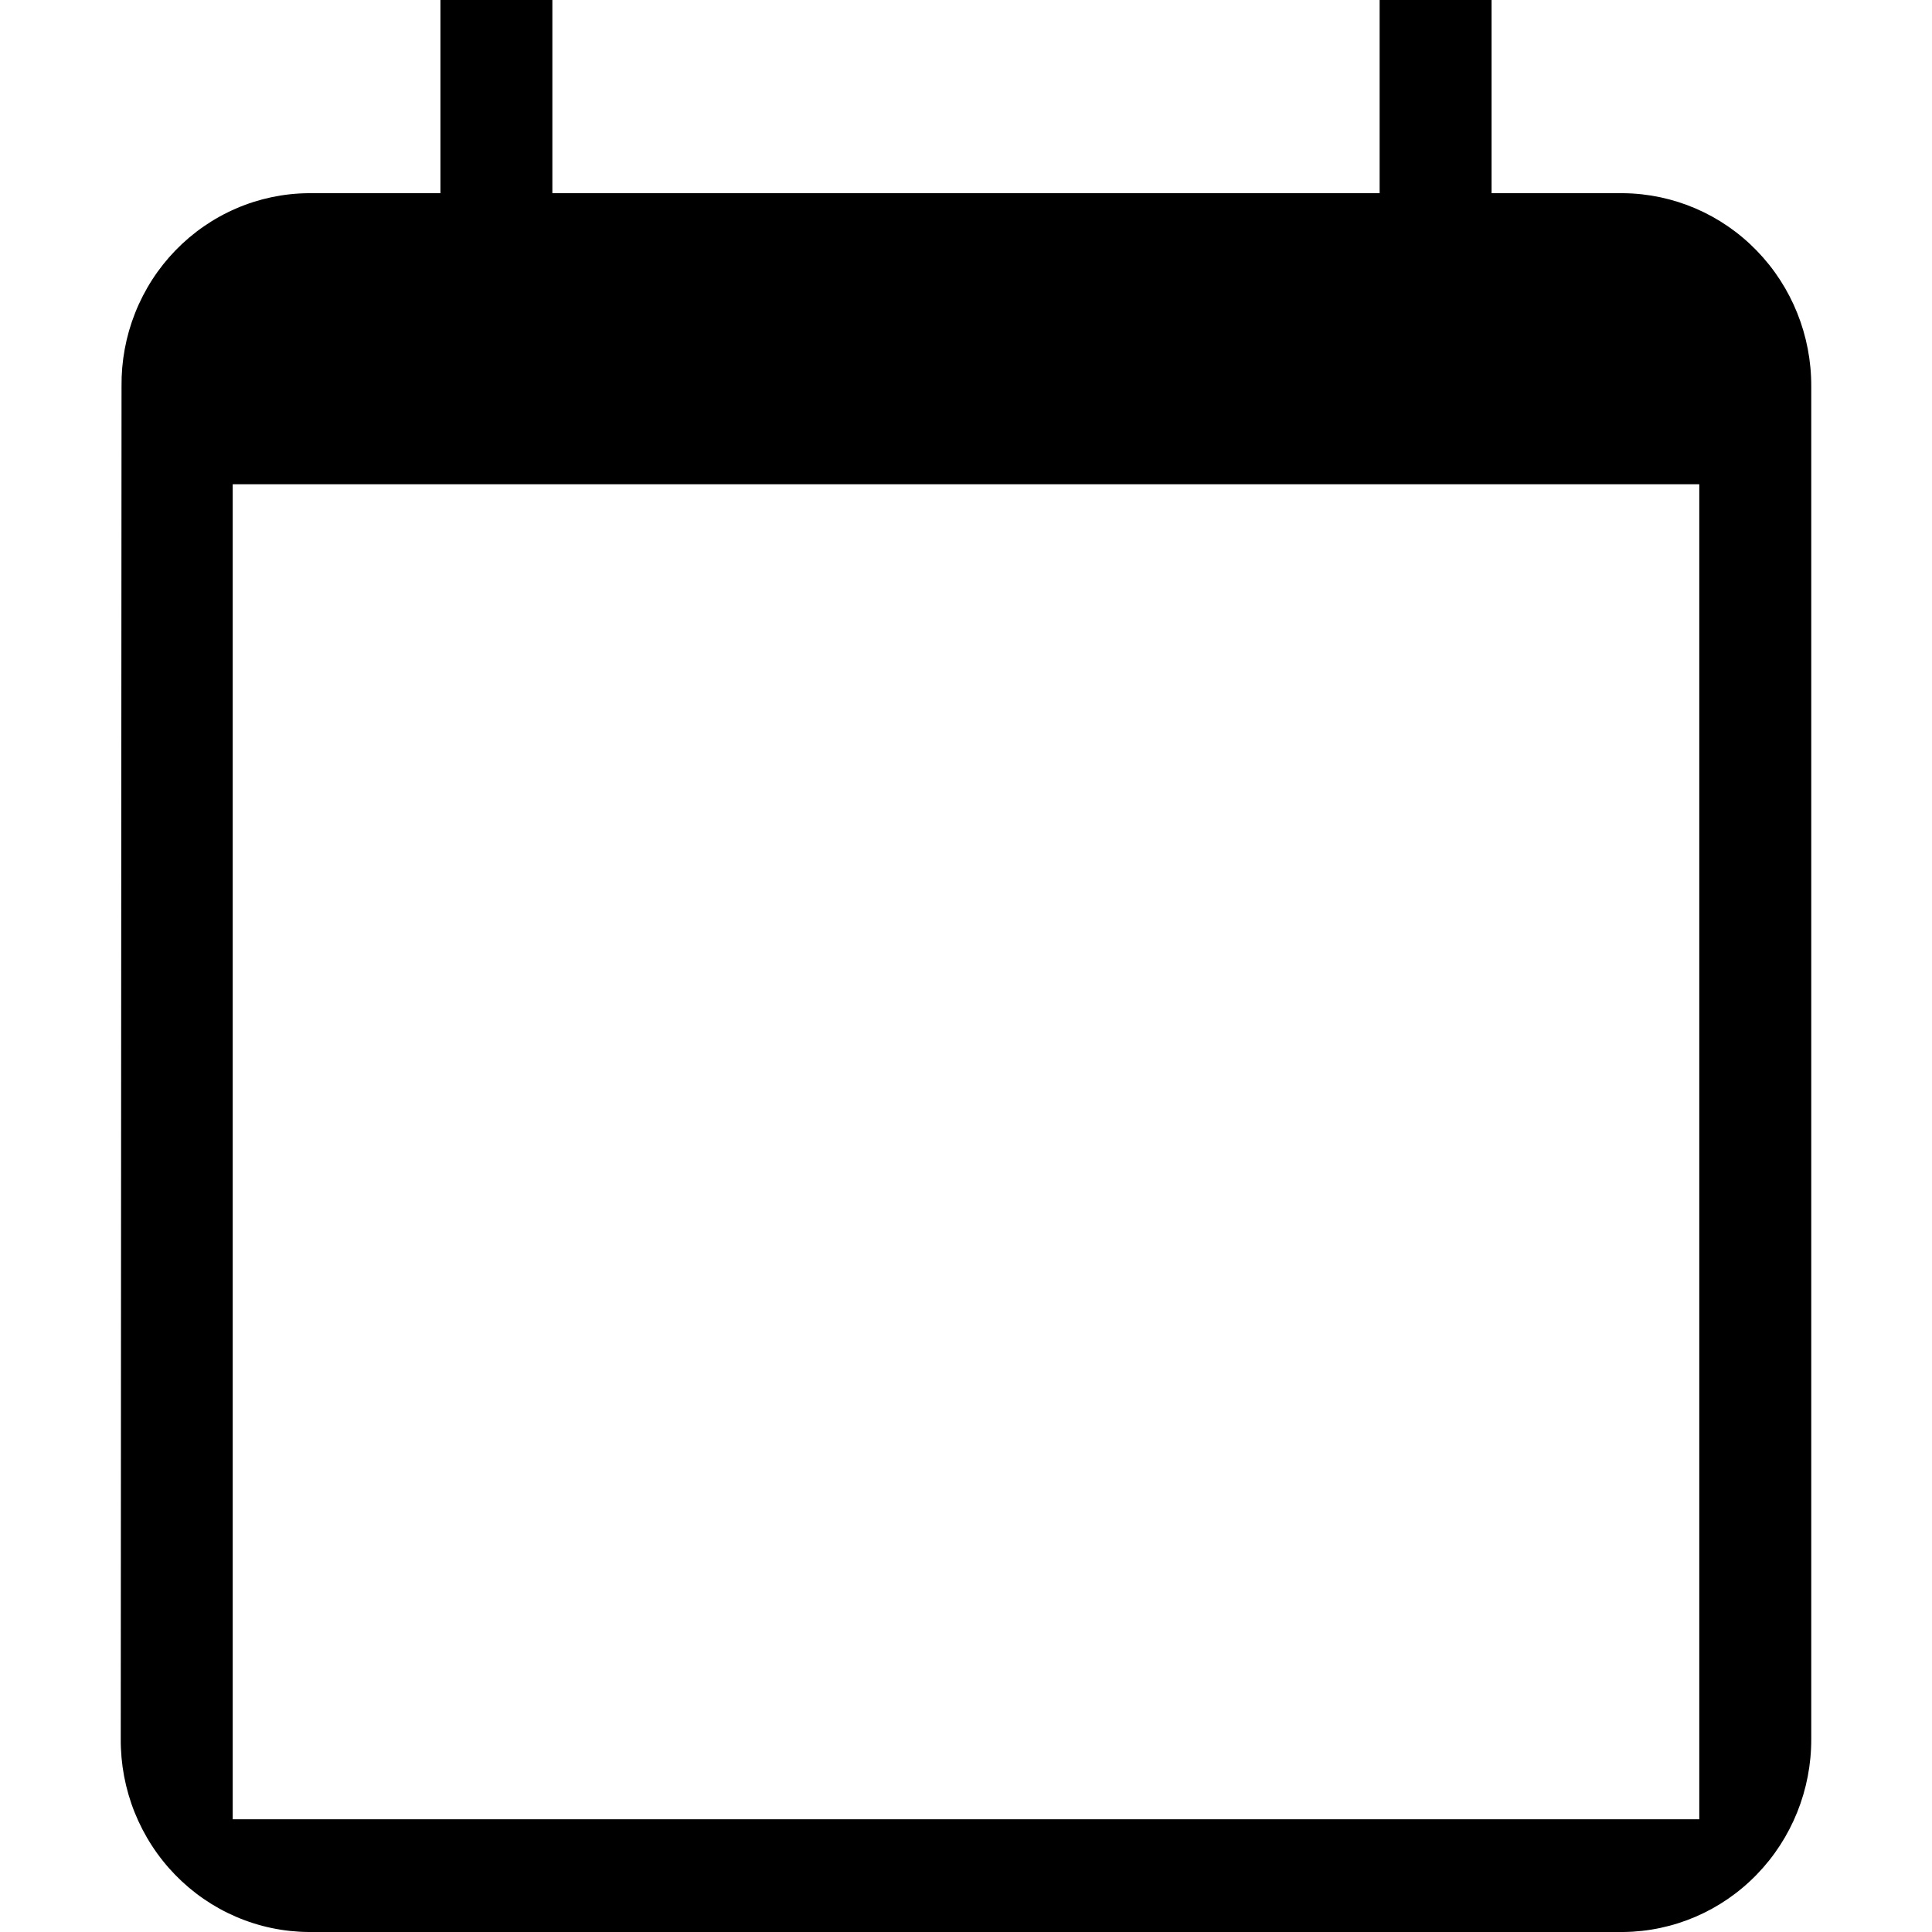
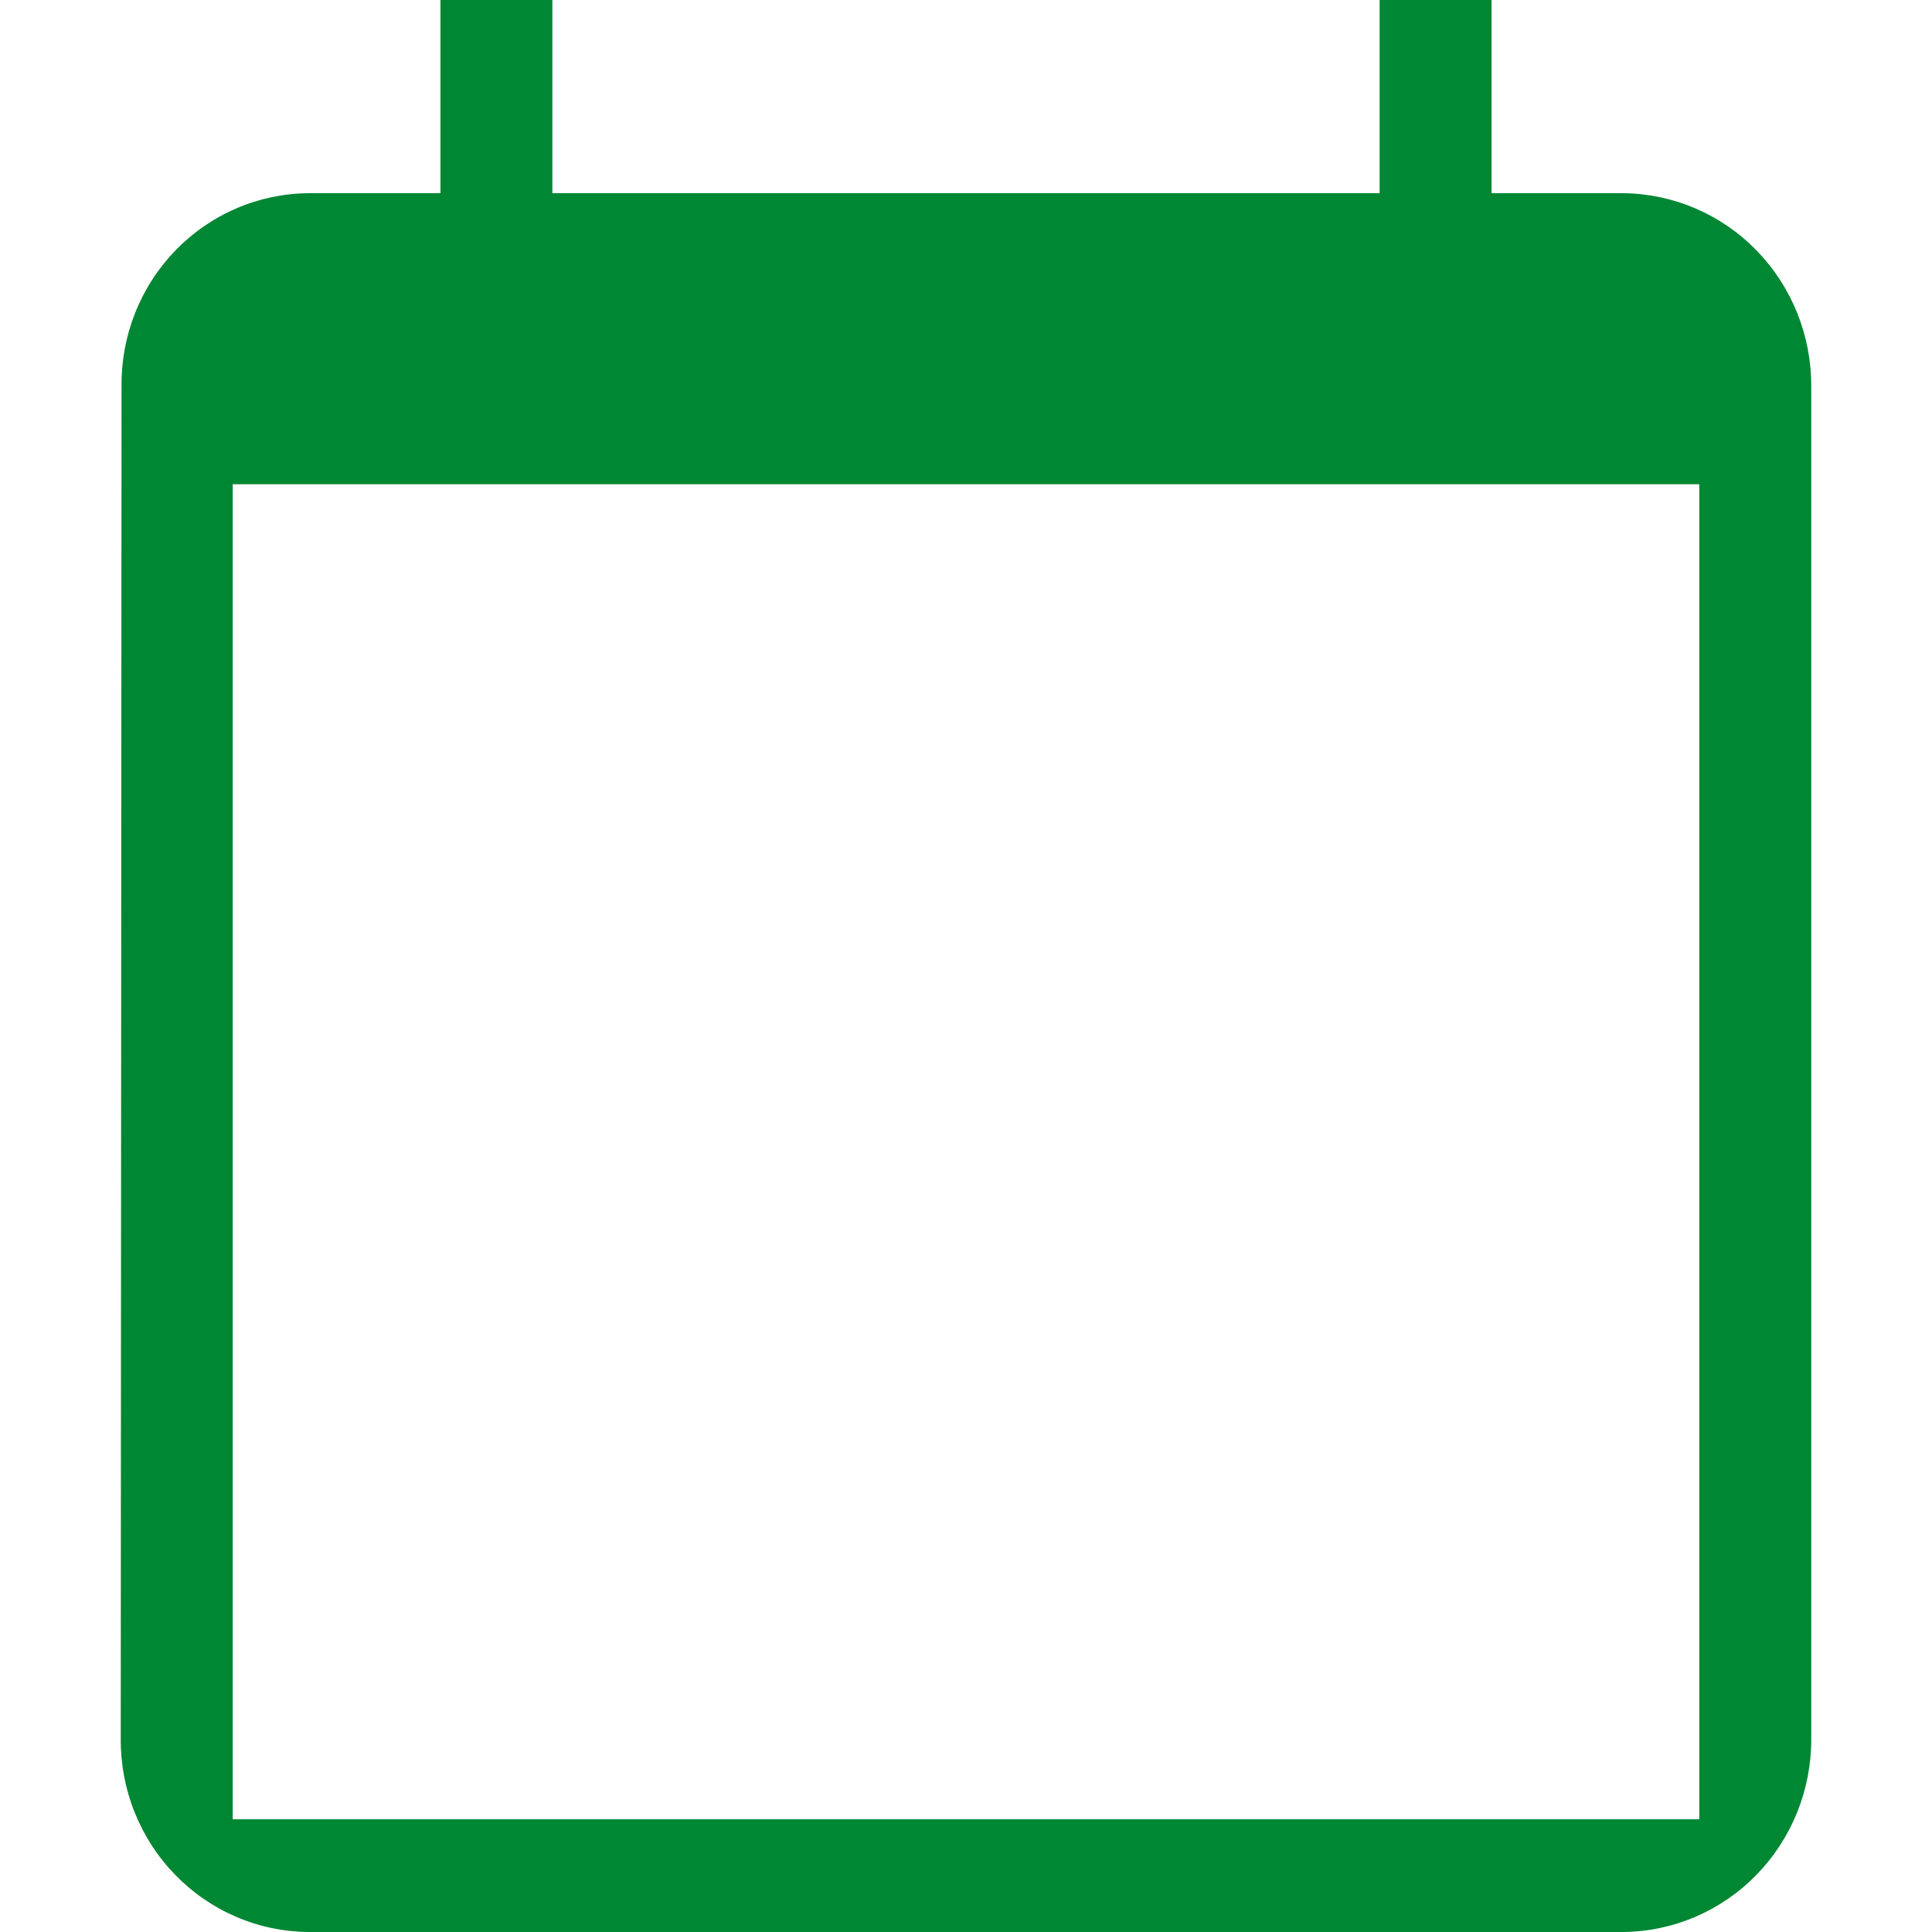
<svg xmlns="http://www.w3.org/2000/svg" width="64" height="64" viewBox="0 0 64 64" fill="none">
-   <path d="M53.778 6.4H49.41V0H45.702V6.4H18.298V0H14.59V6.4H10.222C9.4 6.406 8.587 6.576 7.831 6.902C7.074 7.227 6.388 7.701 5.812 8.295C5.236 8.89 4.782 9.594 4.476 10.367C4.169 11.14 4.017 11.967 4.026 12.8L4 57.6C3.994 58.434 4.15 59.262 4.459 60.035C4.769 60.808 5.225 61.512 5.803 62.106C6.381 62.701 7.068 63.174 7.827 63.499C8.585 63.824 9.399 63.994 10.222 64H53.778C55.439 63.983 57.026 63.3 58.191 62.1C59.357 60.901 60.007 59.283 60 57.6V12.8C60.007 11.117 59.357 9.499 58.191 8.3C57.026 7.1 55.439 6.418 53.778 6.4ZM56.291 60.266H7.709V16.041H56.291V60.266Z" fill="black" />
+   <path style="fill:#008733" d="M53.778 6.4H49.41V0H45.702V6.4H18.298V0H14.59V6.4H10.222C9.4 6.406 8.587 6.576 7.831 6.902C7.074 7.227 6.388 7.701 5.812 8.295C5.236 8.89 4.782 9.594 4.476 10.367C4.169 11.14 4.017 11.967 4.026 12.8L4 57.6C3.994 58.434 4.15 59.262 4.459 60.035C4.769 60.808 5.225 61.512 5.803 62.106C6.381 62.701 7.068 63.174 7.827 63.499C8.585 63.824 9.399 63.994 10.222 64H53.778C55.439 63.983 57.026 63.3 58.191 62.1C59.357 60.901 60.007 59.283 60 57.6V12.8C60.007 11.117 59.357 9.499 58.191 8.3C57.026 7.1 55.439 6.418 53.778 6.4ZM56.291 60.266H7.709V16.041H56.291V60.266Z" fill="black" />
</svg>
